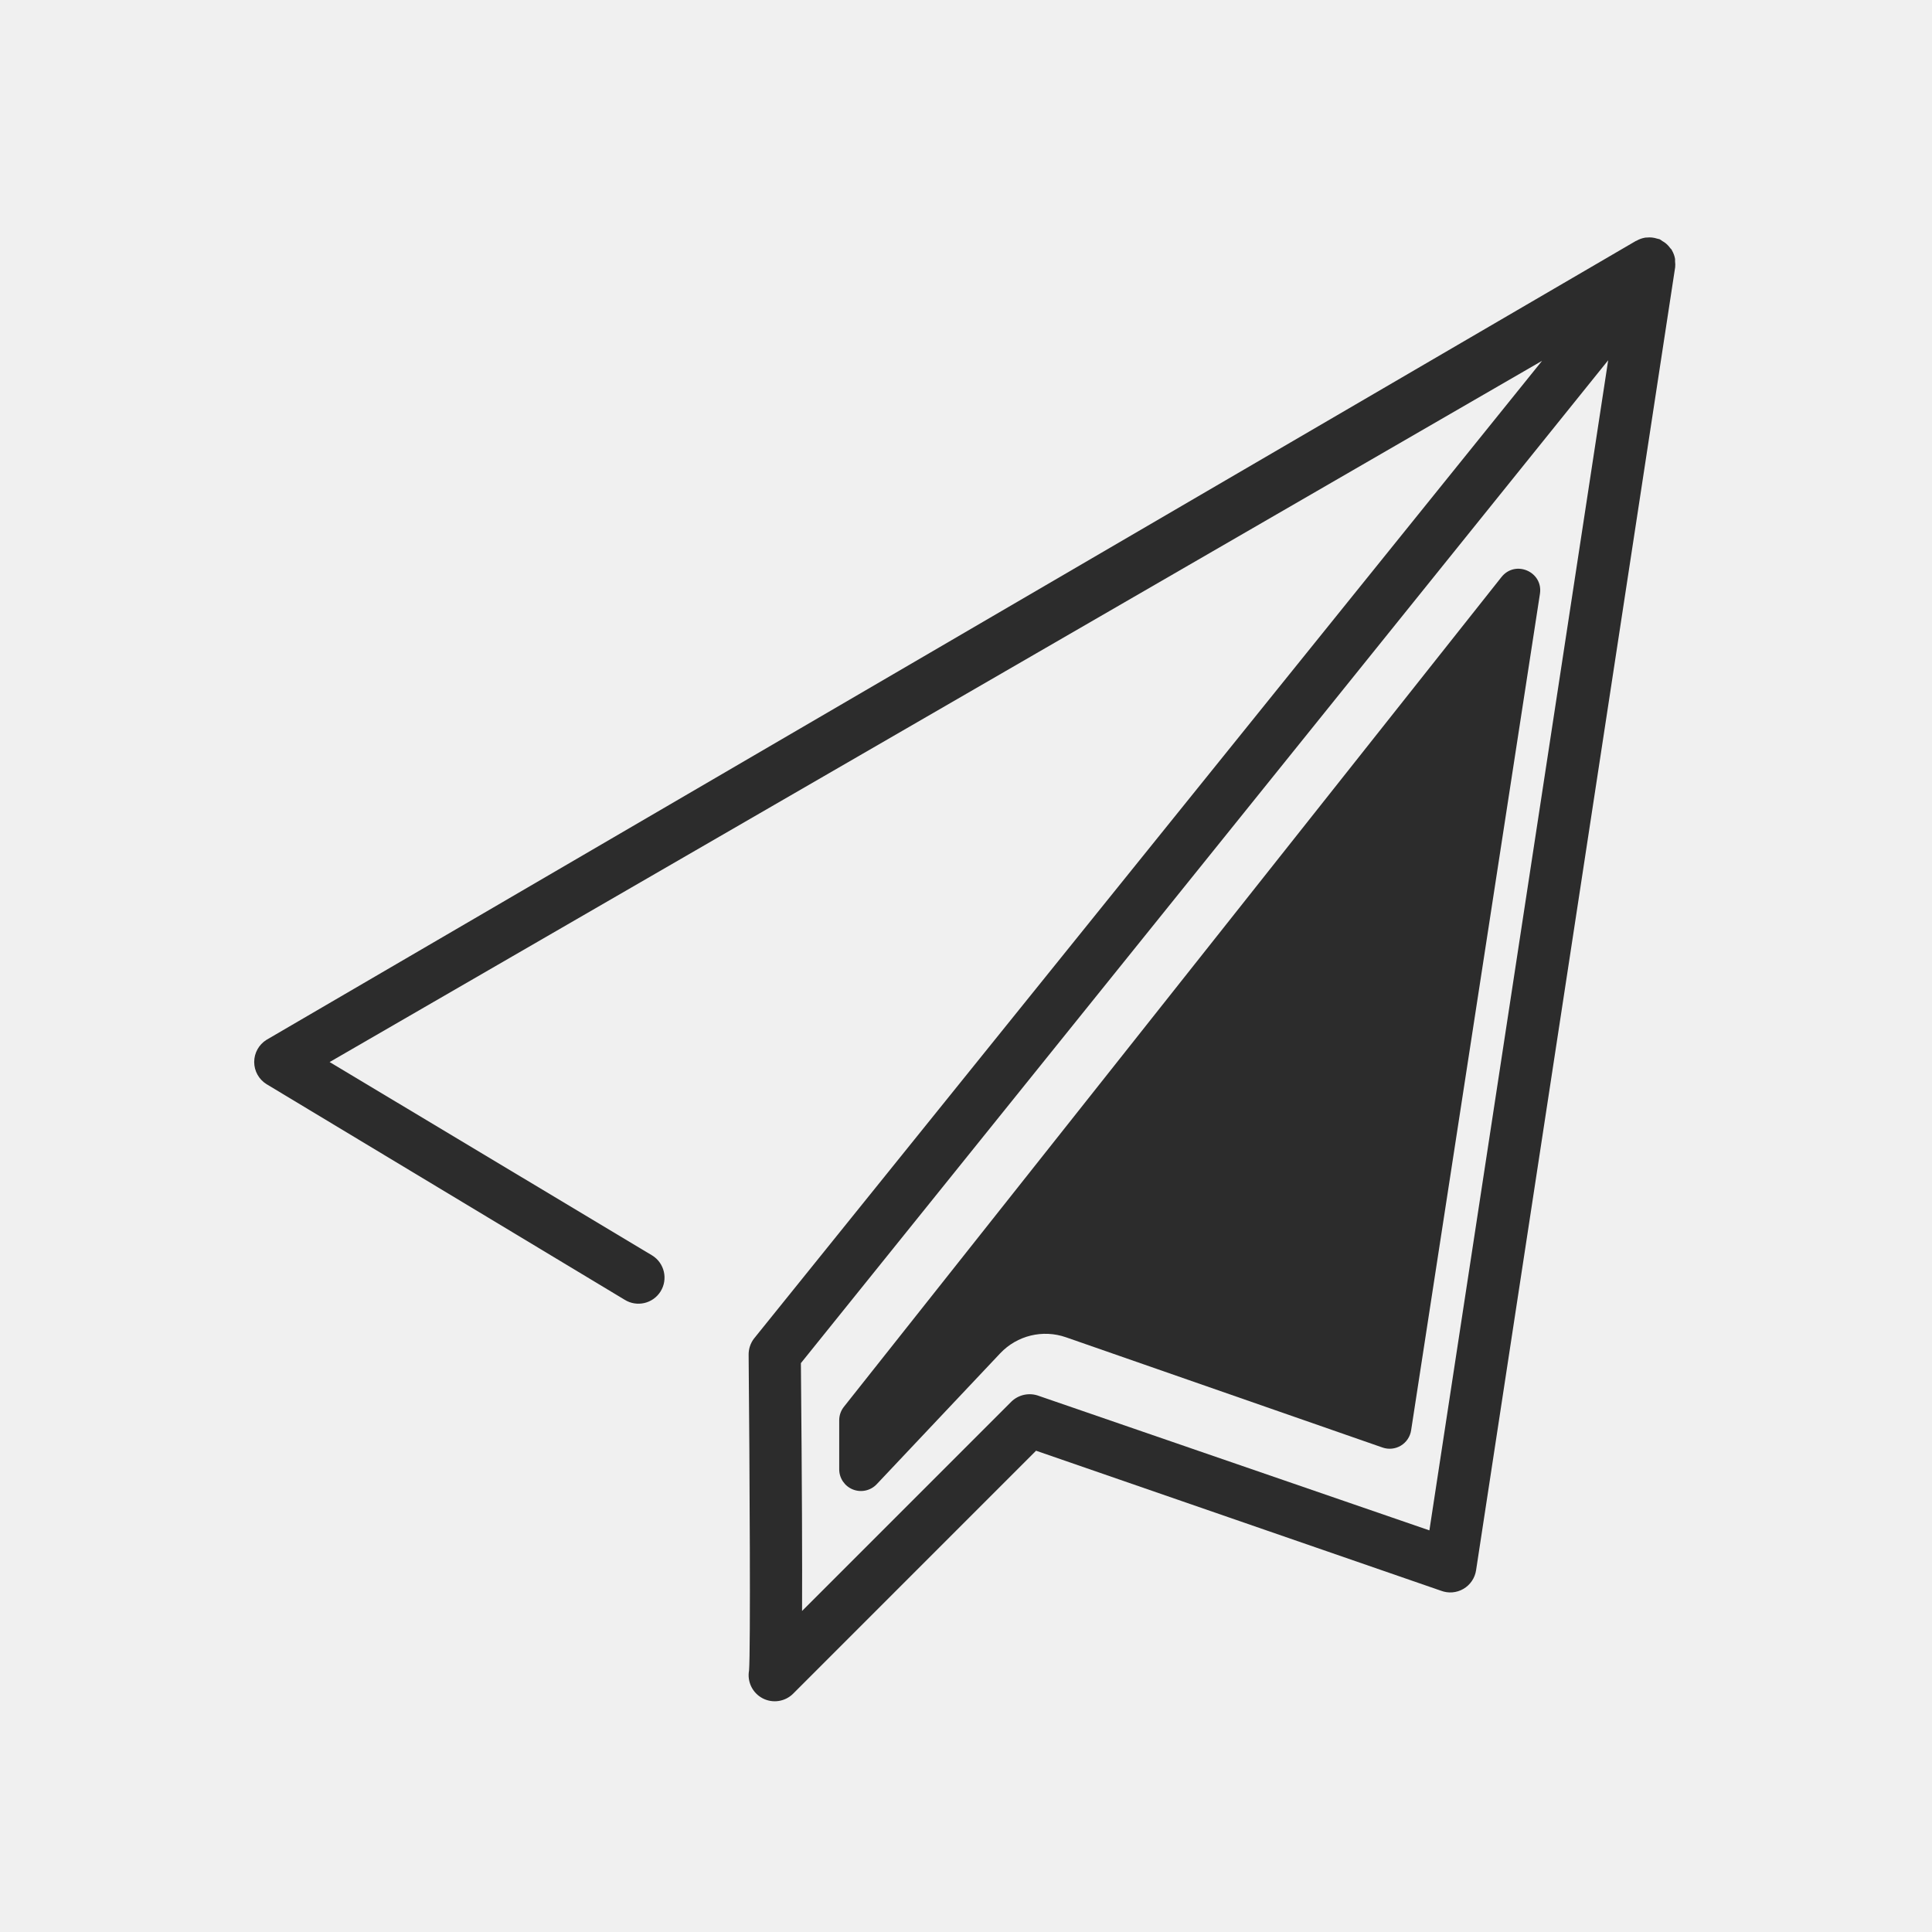
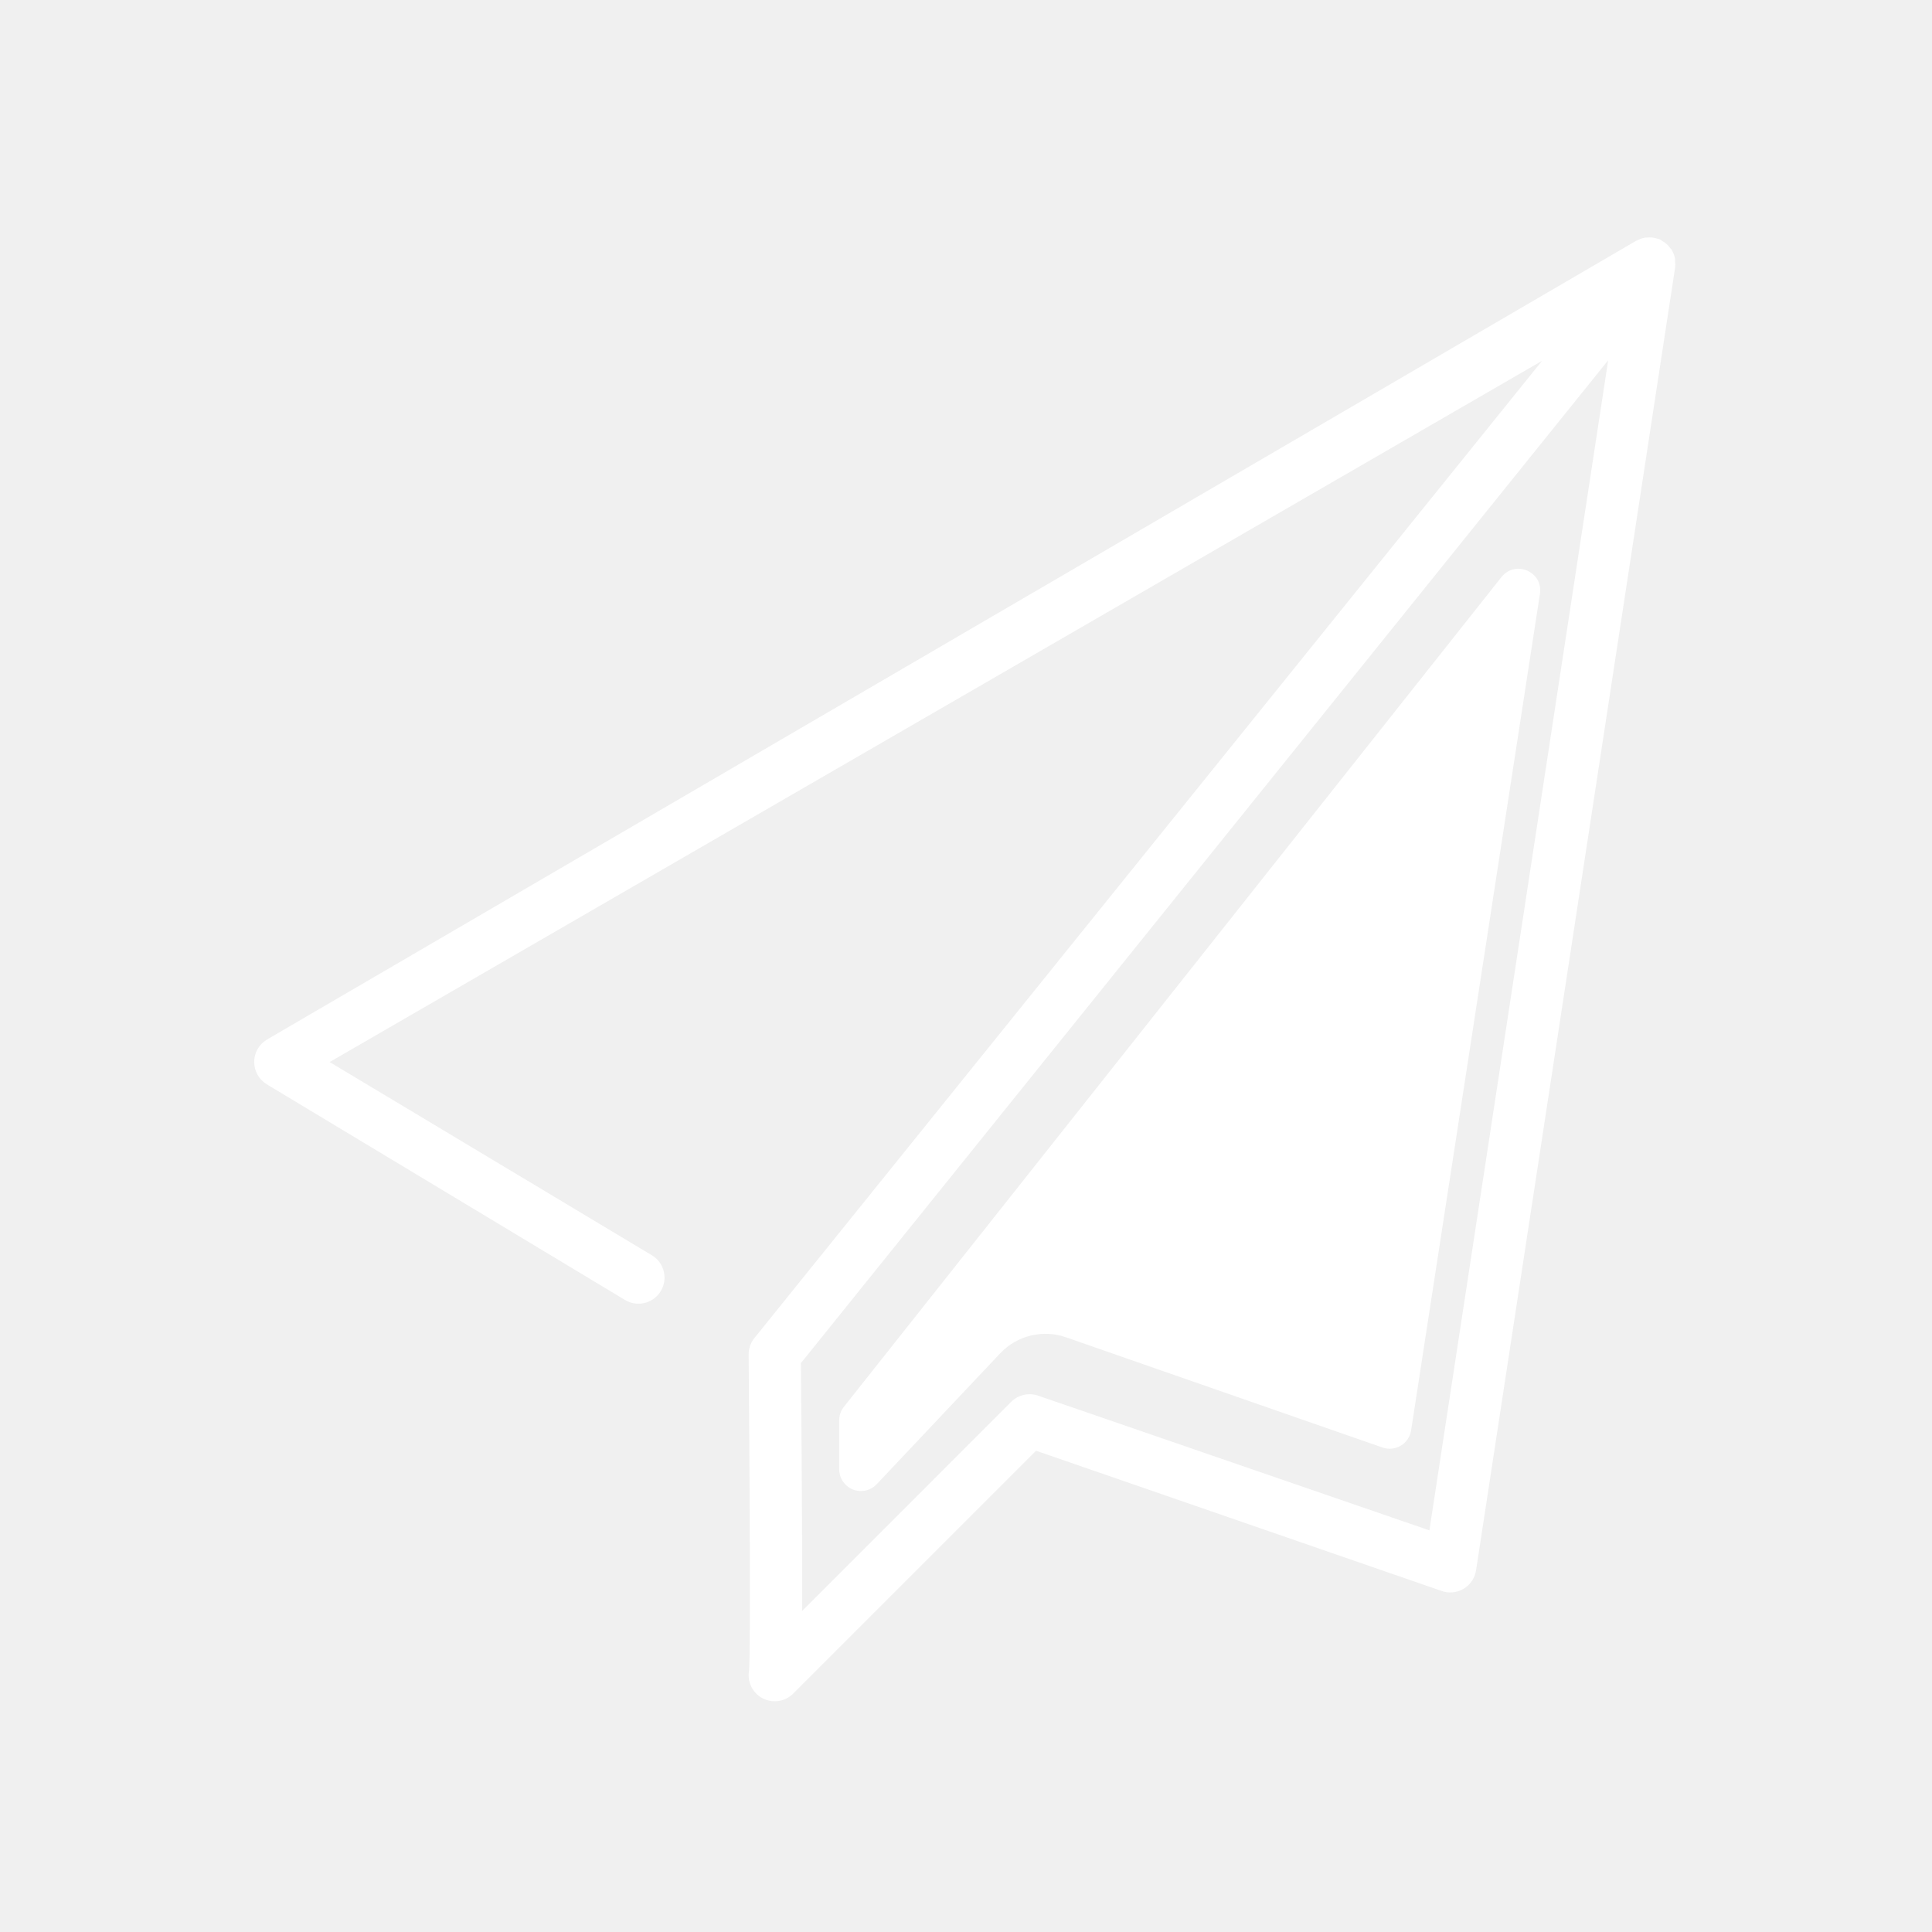
- <svg xmlns="http://www.w3.org/2000/svg" t="1555917409423" class="icon" style="" viewBox="0 0 1024 1024" version="1.1" p-id="2758" width="40" height="40">
+ <svg xmlns="http://www.w3.org/2000/svg" t="1555917156236" class="icon" style="" viewBox="0 0 1024 1024" version="1.1" p-id="2240" width="40" height="40">
  <defs>
    <style type="text/css" />
  </defs>
-   <path d="M887.82 138.58a9.87 9.87 0 0 0 0-1.33 13.48 13.48 0 0 0-1.75-4.7c0-0.09 0-0.19-0.1-0.27-0.19-0.3-0.49-0.46-0.7-0.74a13.19 13.19 0 0 0-2.59-2.74 12.69 12.69 0 0 0-1.55-1 12.2 12.2 0 0 0-1.49-1 11.92 11.92 0 0 0-1.43-0.35 12.62 12.62 0 0 0-5.28-0.55c-0.43 0-0.85 0-1.29 0.12a13.57 13.57 0 0 0-4.24 1.57c-0.15 0.09-0.33 0.09-0.48 0.19l-0.23 0.14-0.14 0.08-725.31 423.14a13.83 13.83 0 0 0 0 23.47l189.83 114.28a13.82 13.82 0 1 0 14.64-23.45l-171-102.53 642.62-371.67-417.7 518.23a13.92 13.92 0 0 0-2.84 8.53c0.54 59.61 1.08 157 0.22 167.42a13.83 13.83 0 0 0 23.39 12.24l128.73-128.75 214.58 74.19a13.82 13.82 0 0 0 18.64-10.83l105.52-690.62a13.12 13.12 0 0 0-0.05-3.07zM757.61 811.13l-206.93-71.25a13.92 13.92 0 0 0-14.74 3.12L425.11 853.85c0.11-24.25 0-64.38-0.62-131.36l427.88-531.55z" fill="#2c2c2c" p-id="2759" />
-   <path d="M444.8 752.77v26a11.51 11.51 0 0 0 19.87 7.9l65.47-69.4a33 33 0 0 1 34.86-8.48l167.77 58.43a11.49 11.49 0 0 0 15.15-9.11l68.28-443.38c1.8-11.66-13-18.14-20.38-8.89L447.29 745.63a11.5 11.5 0 0 0-2.49 7.14z" fill="#2c2c2c" p-id="2760" />
+   <path d="M887.82 138.58a9.87 9.87 0 0 0 0-1.33 13.48 13.48 0 0 0-1.75-4.7c0-0.09 0-0.19-0.1-0.27-0.19-0.3-0.49-0.46-0.7-0.74a13.19 13.19 0 0 0-2.59-2.74 12.69 12.69 0 0 0-1.55-1 12.2 12.2 0 0 0-1.49-1 11.92 11.92 0 0 0-1.43-0.35 12.62 12.62 0 0 0-5.28-0.55c-0.43 0-0.85 0-1.29 0.12a13.57 13.57 0 0 0-4.24 1.57c-0.15 0.09-0.33 0.09-0.48 0.19l-0.23 0.14-0.14 0.08-725.31 423.14a13.83 13.83 0 0 0 0 23.47l189.83 114.28a13.82 13.82 0 1 0 14.64-23.45l-171-102.53 642.62-371.67-417.7 518.23a13.92 13.92 0 0 0-2.84 8.53c0.54 59.61 1.08 157 0.22 167.42a13.83 13.83 0 0 0 23.39 12.24l128.73-128.75 214.58 74.19a13.82 13.82 0 0 0 18.64-10.83l105.52-690.62a13.12 13.12 0 0 0-0.05-3.07zM757.61 811.13l-206.93-71.25a13.92 13.92 0 0 0-14.74 3.12L425.11 853.85c0.11-24.25 0-64.38-0.62-131.36l427.88-531.55z" fill="#ffffff" p-id="2241" />
+   <path d="M444.8 752.77v26a11.51 11.51 0 0 0 19.87 7.9l65.47-69.4a33 33 0 0 1 34.86-8.48l167.77 58.43a11.49 11.49 0 0 0 15.15-9.11l68.28-443.38c1.8-11.66-13-18.14-20.38-8.89L447.29 745.63a11.5 11.5 0 0 0-2.49 7.14z" fill="#ffffff" p-id="2242" />
</svg>
